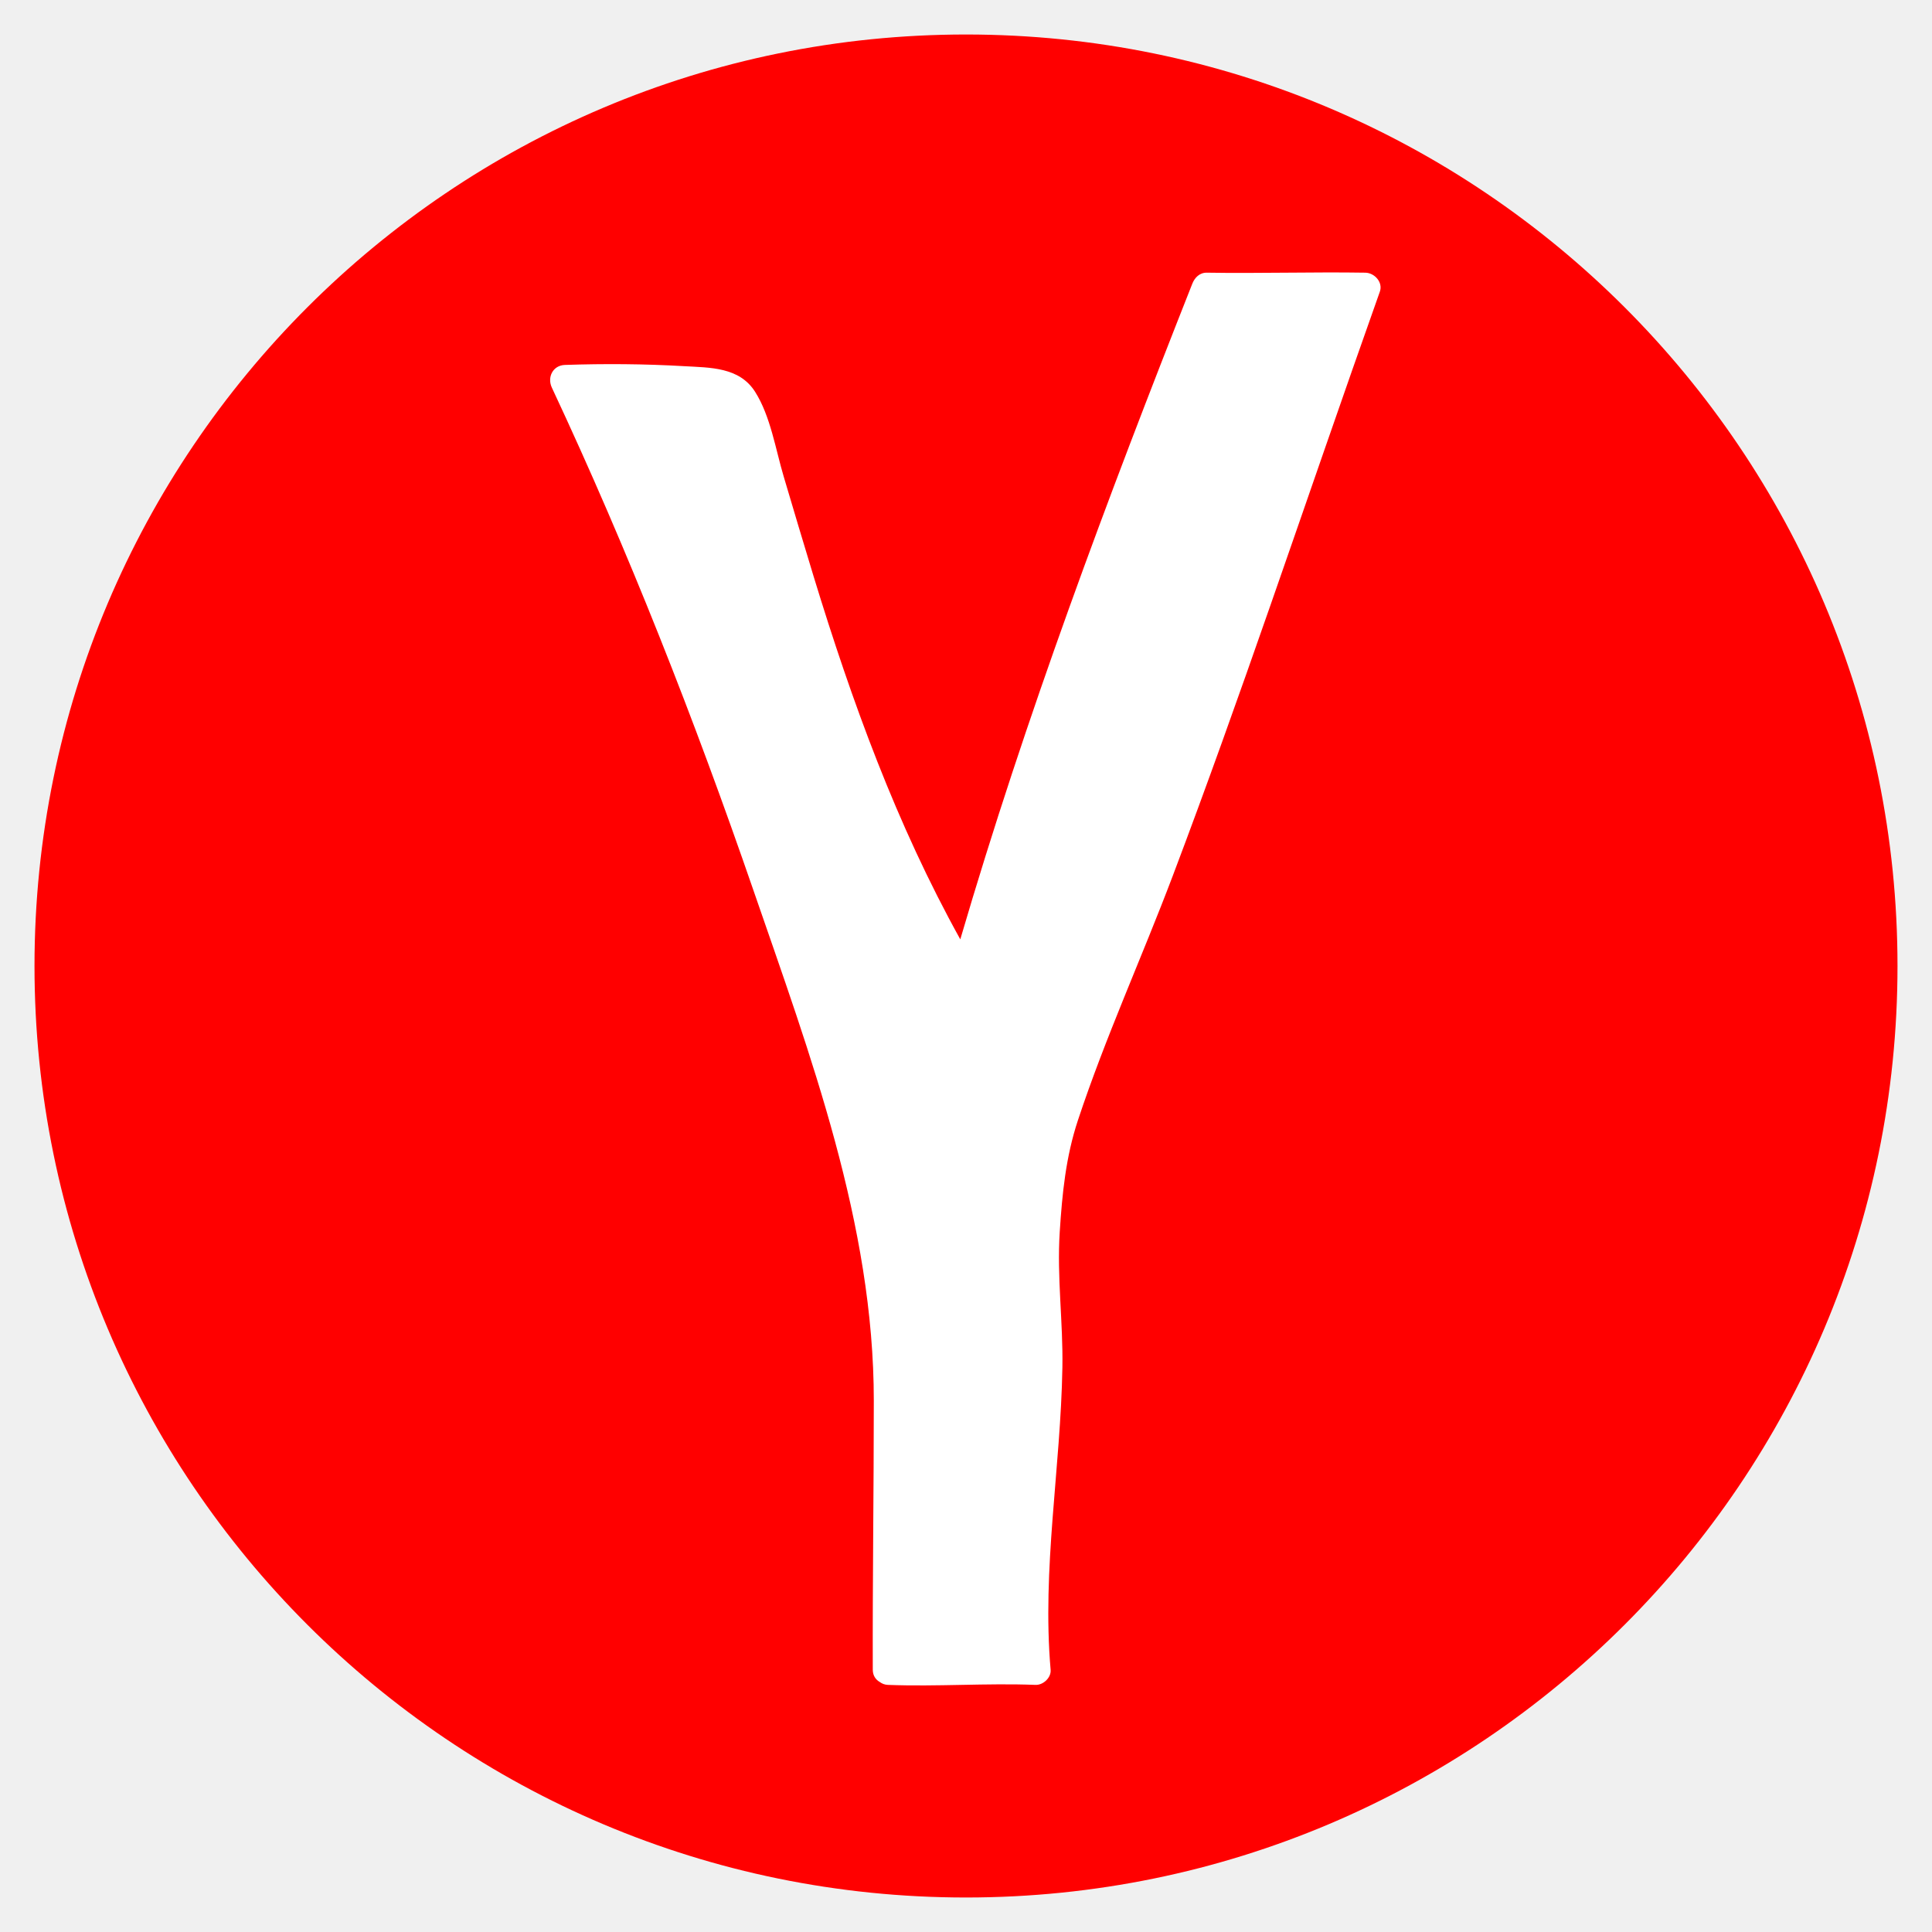
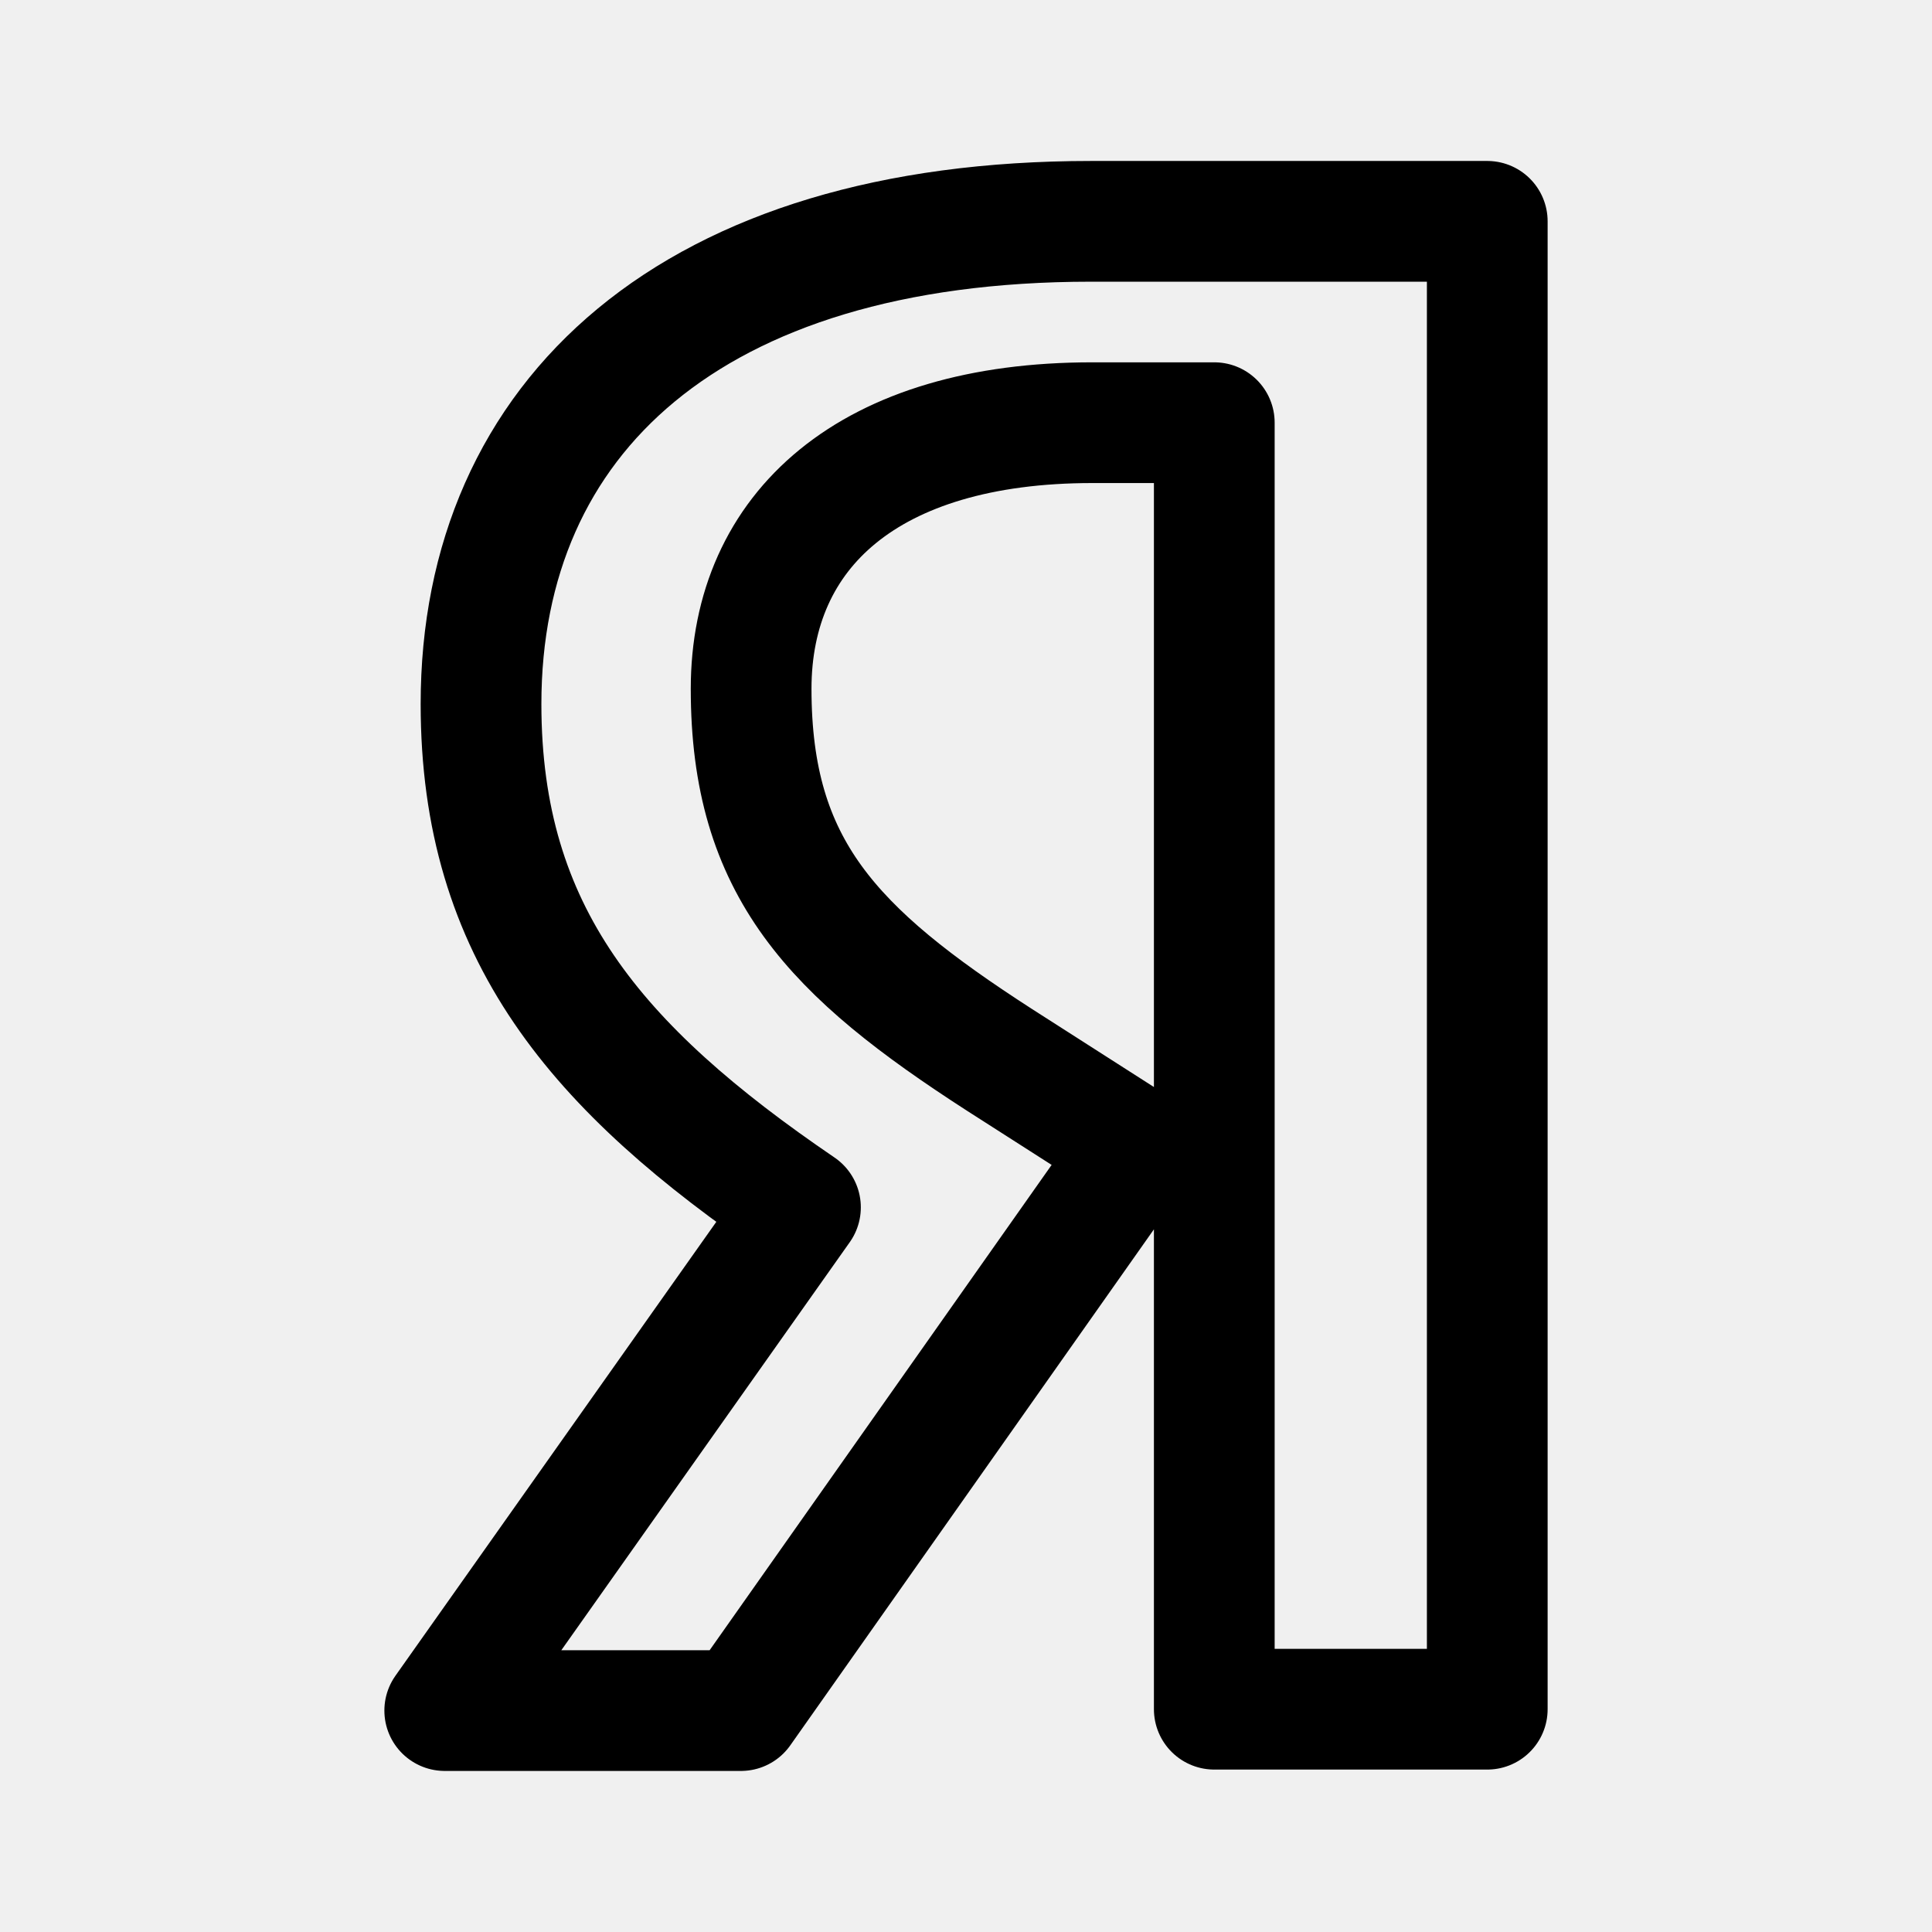
- <svg xmlns="http://www.w3.org/2000/svg" viewBox="0,0,256,256" width="480px" height="480px" fill-rule="nonzero">
-   <g transform="translate(32,32) scale(0.75,0.75)">
-     <g fill-opacity="0" fill="#ff0000" fill-rule="nonzero" stroke="none" stroke-width="1" stroke-linecap="butt" stroke-linejoin="miter" stroke-miterlimit="10" stroke-dasharray="" stroke-dashoffset="0" font-family="none" font-weight="none" font-size="none" text-anchor="none" style="mix-blend-mode: normal">
-       <path d="M-42.667,298.667v-341.333h341.333v341.333z" id="bgRectangle" />
-     </g>
-     <g fill="#ff0000" fill-rule="nonzero" stroke="none" stroke-width="1" stroke-linecap="butt" stroke-linejoin="miter" stroke-miterlimit="10" stroke-dasharray="" stroke-dashoffset="0" font-family="none" font-weight="none" font-size="none" text-anchor="none" style="mix-blend-mode: normal">
-       <path d="M128,292.571c-90.89,0 -164.571,-73.681 -164.571,-164.571v0c0,-90.89 73.681,-164.571 164.571,-164.571v0c90.89,0 164.571,73.681 164.571,164.571v0c0,90.89 -73.681,164.571 -164.571,164.571z" id="shape" />
-     </g>
-     <g fill="#ffffff" fill-rule="nonzero" stroke="none" stroke-width="1" stroke-linecap="butt" stroke-linejoin="miter" stroke-miterlimit="10" stroke-dasharray="" stroke-dashoffset="0" font-family="none" font-weight="none" font-size="none" text-anchor="none" style="mix-blend-mode: normal">
-       <g transform="scale(5.33333,5.33333)">
-         <path d="M21.413,47.315c1.685,0.076 3.206,-0.076 4.891,0c-0.383,-4.097 0.719,-8.451 0.297,-12.544c-0.118,-1.142 0.076,-2.779 0.171,-3.924c0.102,-1.229 1.069,-3.553 1.533,-4.696c3.541,-8.731 5.77,-15.742 8.924,-24.62c-1.548,-0.029 -3.702,0.029 -5.25,0c-2.934,7.419 -5.846,15.183 -8.022,22.859c-3.659,-6.121 -5.157,-12.182 -7.055,-18.386c-0.13,-0.424 -0.284,-0.885 -0.66,-1.12c-0.247,-0.154 -0.549,-0.183 -0.839,-0.205c-1.56,-0.118 -3.126,-0.149 -4.689,-0.09c3.636,7.742 6.793,16.44 9.267,24.628c0.411,1.36 0.806,2.729 1.013,4.134c0.218,1.48 0.447,2.718 0.453,4.213c0.009,2.887 -0.044,6.865 -0.034,9.751z" />
-         <path d="M37.228,1.033c-1.75,-0.028 -3.5,0.028 -5.25,0c-0.238,-0.004 -0.401,0.161 -0.482,0.367c-2.823,7.142 -5.525,14.344 -7.685,21.717c-2.11,-3.802 -3.592,-7.875 -4.862,-12.033c-0.335,-1.095 -0.659,-2.193 -0.986,-3.291c-0.27,-0.904 -0.439,-2.011 -0.95,-2.815c-0.522,-0.821 -1.483,-0.798 -2.35,-0.848c-1.315,-0.076 -2.633,-0.086 -3.95,-0.041c-0.401,0.014 -0.593,0.409 -0.432,0.752c2.538,5.416 4.725,10.992 6.675,16.645c1.884,5.463 3.992,11.069 3.99,16.917c0,2.97 -0.043,5.941 -0.034,8.911c0.001,0.199 0.102,0.33 0.234,0.406c0.072,0.051 0.156,0.09 0.266,0.094c1.631,0.063 3.261,-0.063 4.891,0c0.253,0.01 0.523,-0.238 0.5,-0.5c-0.29,-3.347 0.333,-6.672 0.39,-10.014c0.026,-1.503 -0.185,-2.988 -0.088,-4.49c0.082,-1.276 0.2,-2.483 0.603,-3.701c0.908,-2.743 2.12,-5.396 3.142,-8.098c1.122,-2.965 2.185,-5.951 3.229,-8.944c1.21,-3.467 2.4,-6.941 3.629,-10.402c0.114,-0.314 -0.175,-0.627 -0.48,-0.632zM30.286,19.685c-1.051,2.814 -2.242,5.576 -3.274,8.396c-0.426,1.163 -0.695,2.274 -0.806,3.505c-0.061,0.682 -0.122,1.366 -0.138,2.051c-0.018,0.764 0.083,1.516 0.114,2.278c0.148,3.64 -0.621,7.255 -0.403,10.893c-1.288,-0.021 -2.575,0.037 -3.862,0.015c0.012,-5.353 0.438,-10.808 -0.961,-16.031c-1.566,-5.848 -3.647,-11.615 -5.86,-17.245c-1.123,-2.857 -2.331,-5.681 -3.617,-8.468c0.98,-0.018 1.96,-0.013 2.939,0.038c0.445,0.023 1.19,-0.067 1.573,0.2c0.355,0.247 0.446,0.872 0.561,1.249c0.612,2.017 1.195,4.043 1.828,6.053c1.316,4.174 2.906,8.253 5.146,12.025c0.22,0.371 0.796,0.295 0.914,-0.119c2.174,-7.647 4.961,-15.101 7.878,-22.492c1.403,0.014 2.805,-0.007 4.208,0c-2.082,5.883 -4.056,11.805 -6.24,17.652z" />
-       </g>
-     </g>
-   </g>
+ <svg xmlns="http://www.w3.org/2000/svg" width="41" height="41" viewBox="0 0 41 41" fill="none">
+   <path d="M25.769 8.97H23.181C18.436 8.97 15.94 11.253 15.94 14.618C15.94 18.423 17.665 20.205 21.209 22.491L24.136 24.364L15.724 36.301H9.438L16.987 25.622C12.645 22.666 10.208 19.796 10.208 14.94C10.208 8.853 14.676 4.697 23.15 4.697H31.562V36.272H25.769L25.769 8.97Z" stroke="black" stroke-width="2.562" stroke-linejoin="round" />
</svg>
